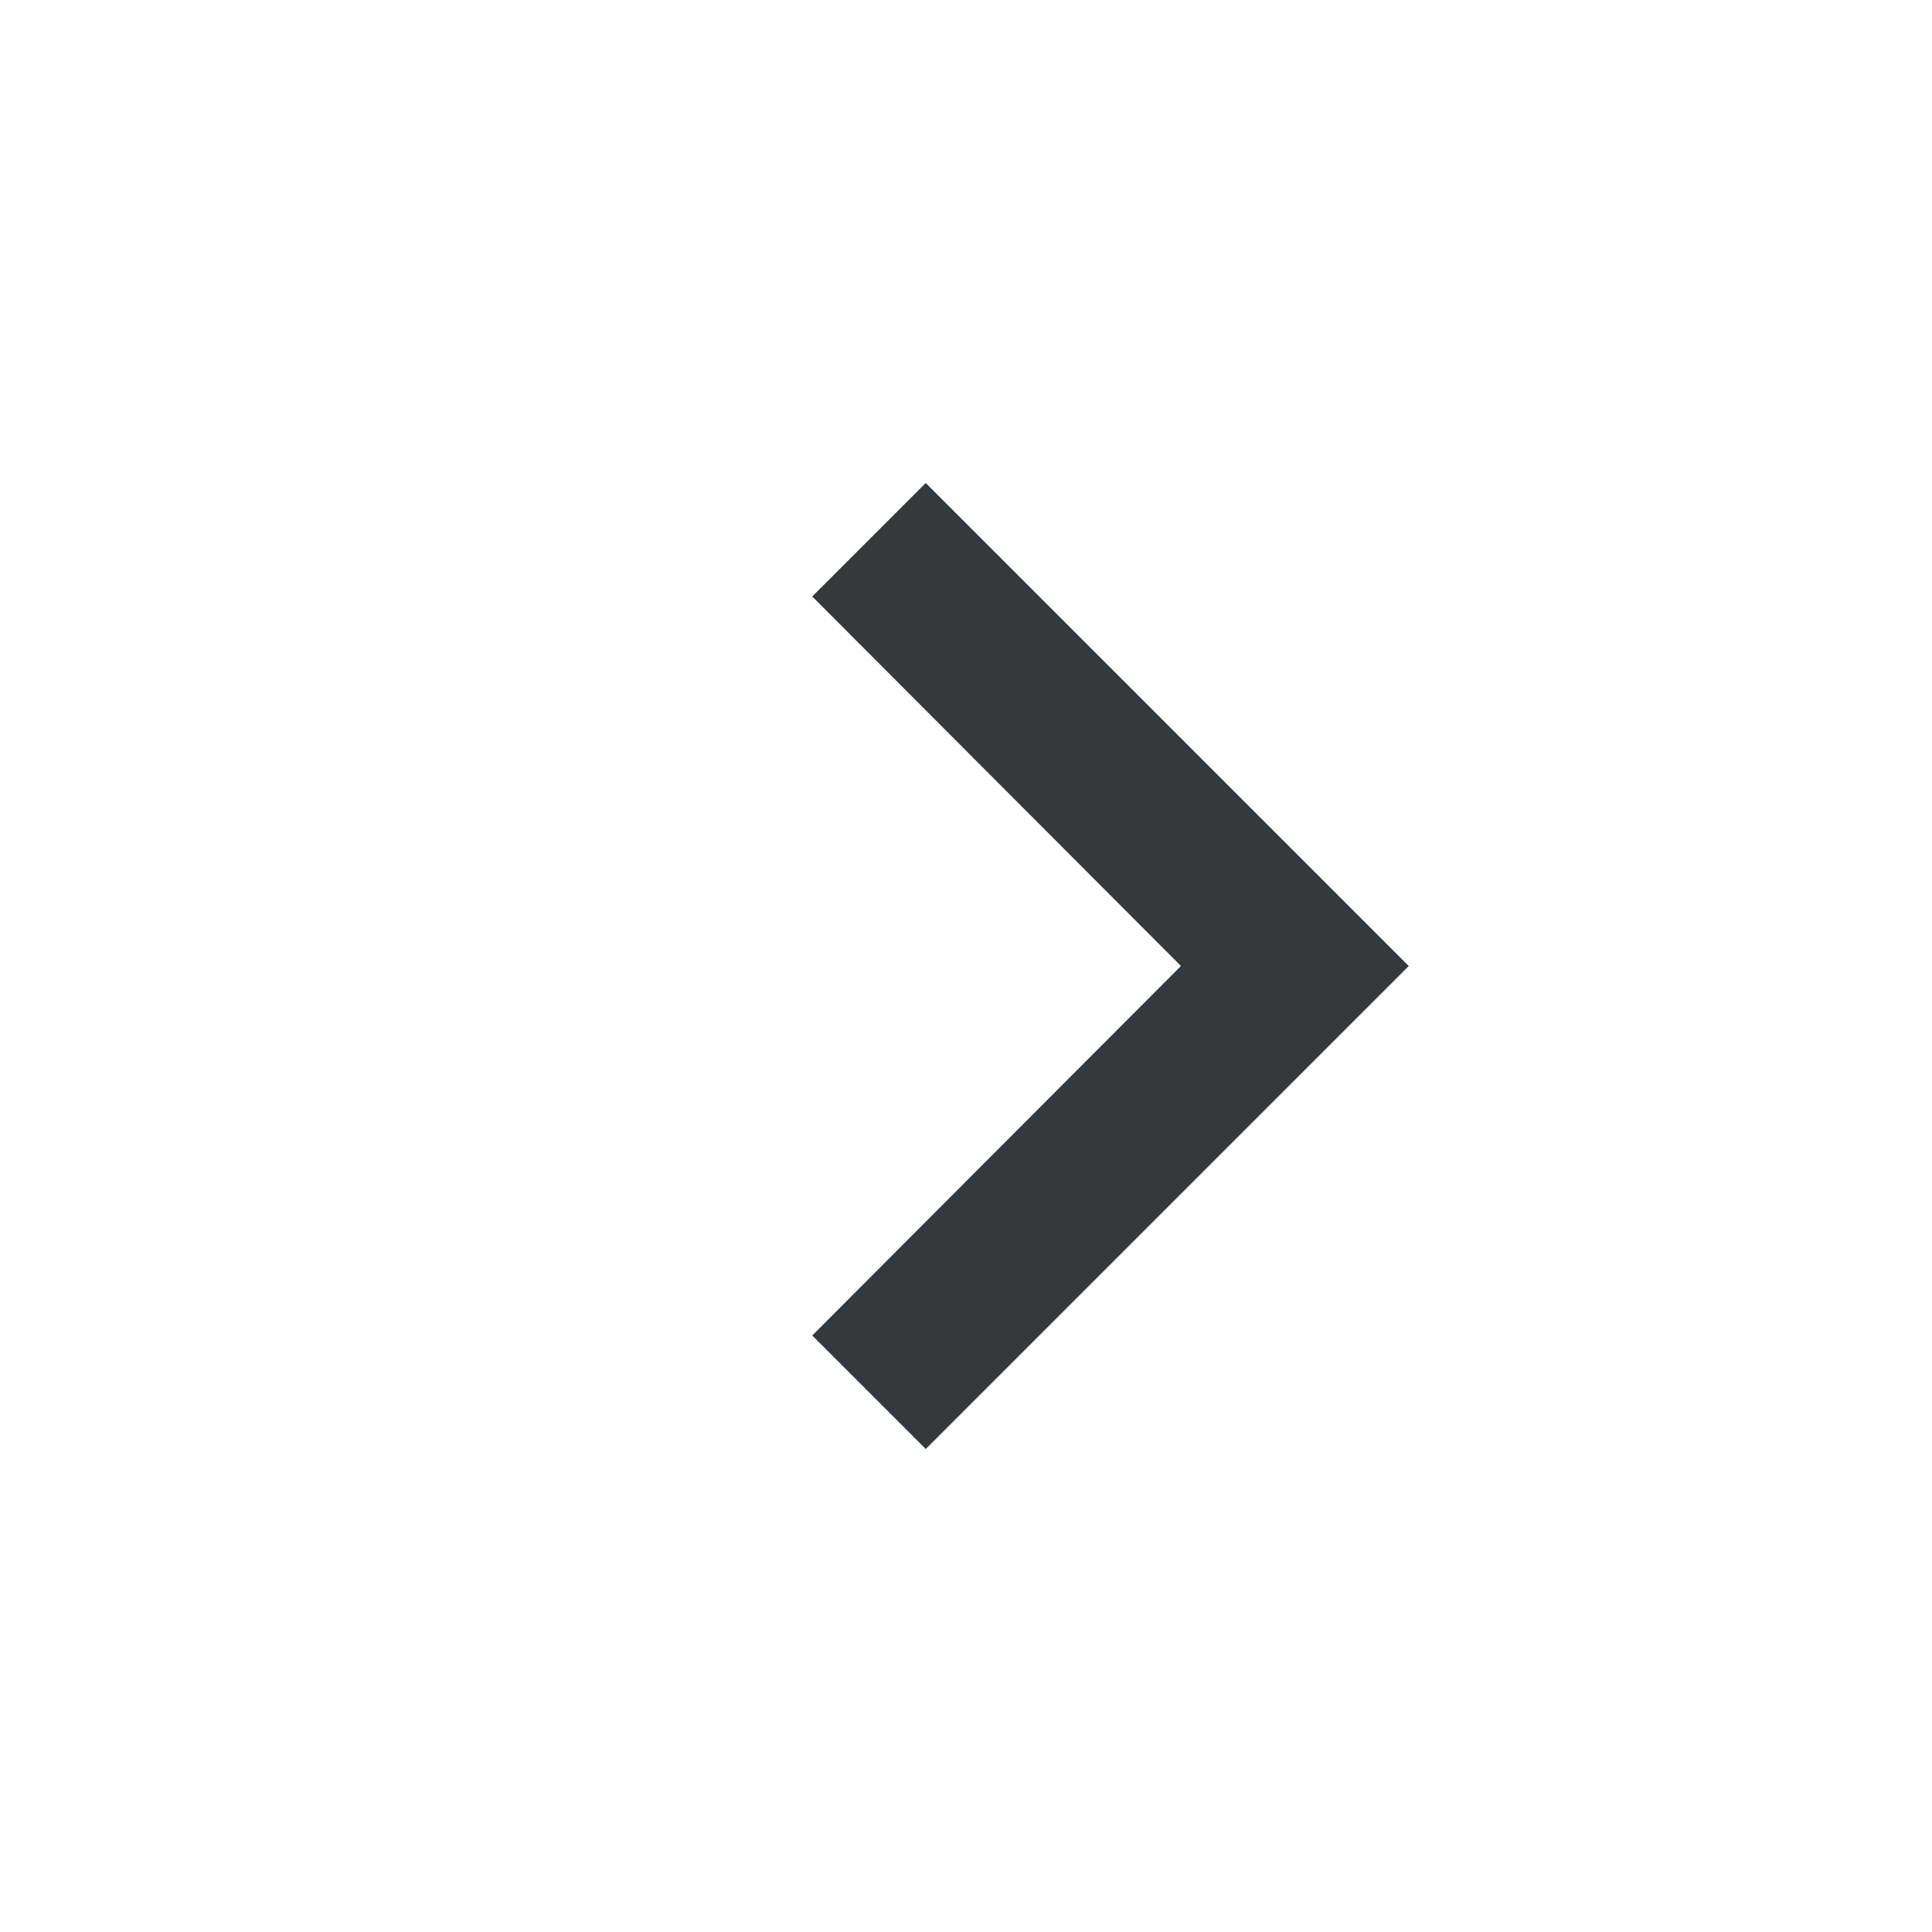
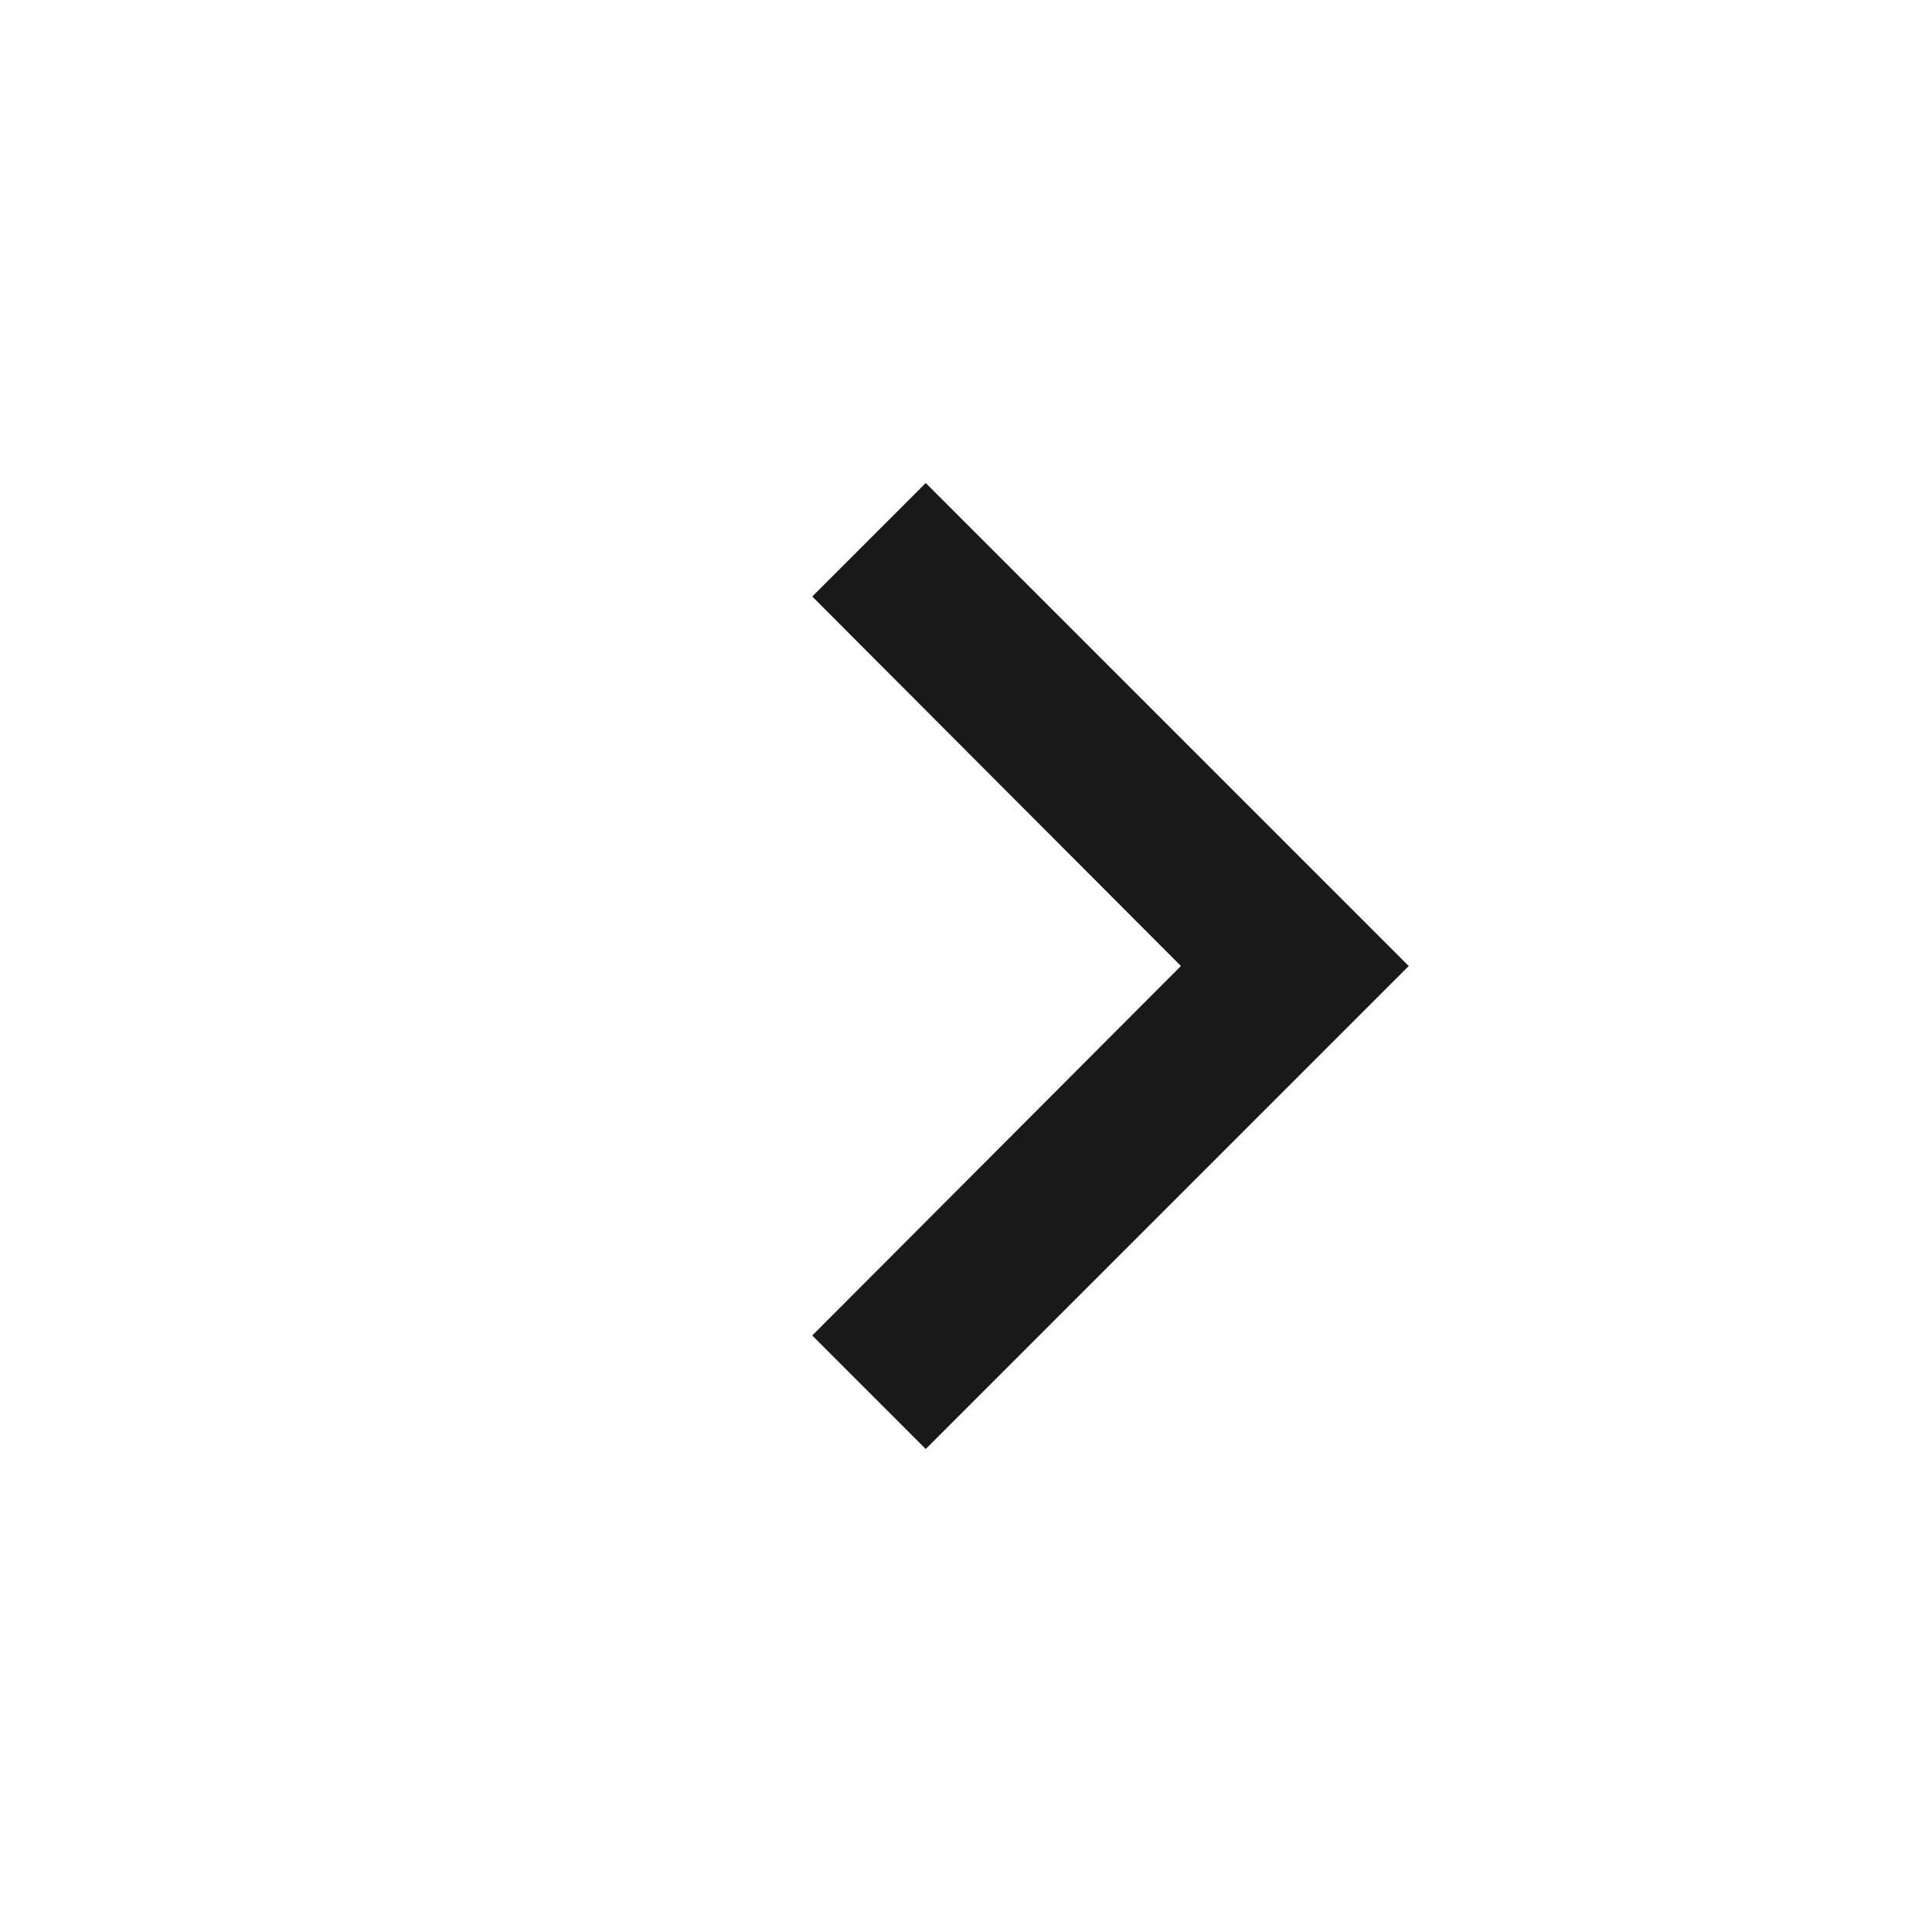
<svg xmlns="http://www.w3.org/2000/svg" width="24" height="24" viewBox="0 0 24 24" fill="none">
  <g opacity="0.9">
-     <path d="M10.09 16.59L14.67 12L10.09 7.41L11.5 6L17.5 12L11.5 18L10.09 16.59Z" fill="#1F2326" />
+     <path d="M10.09 16.59L14.67 12L10.09 7.41L11.5 6L17.5 12L11.5 18L10.09 16.59Z" fill="currentColor" />
  </g>
</svg>
